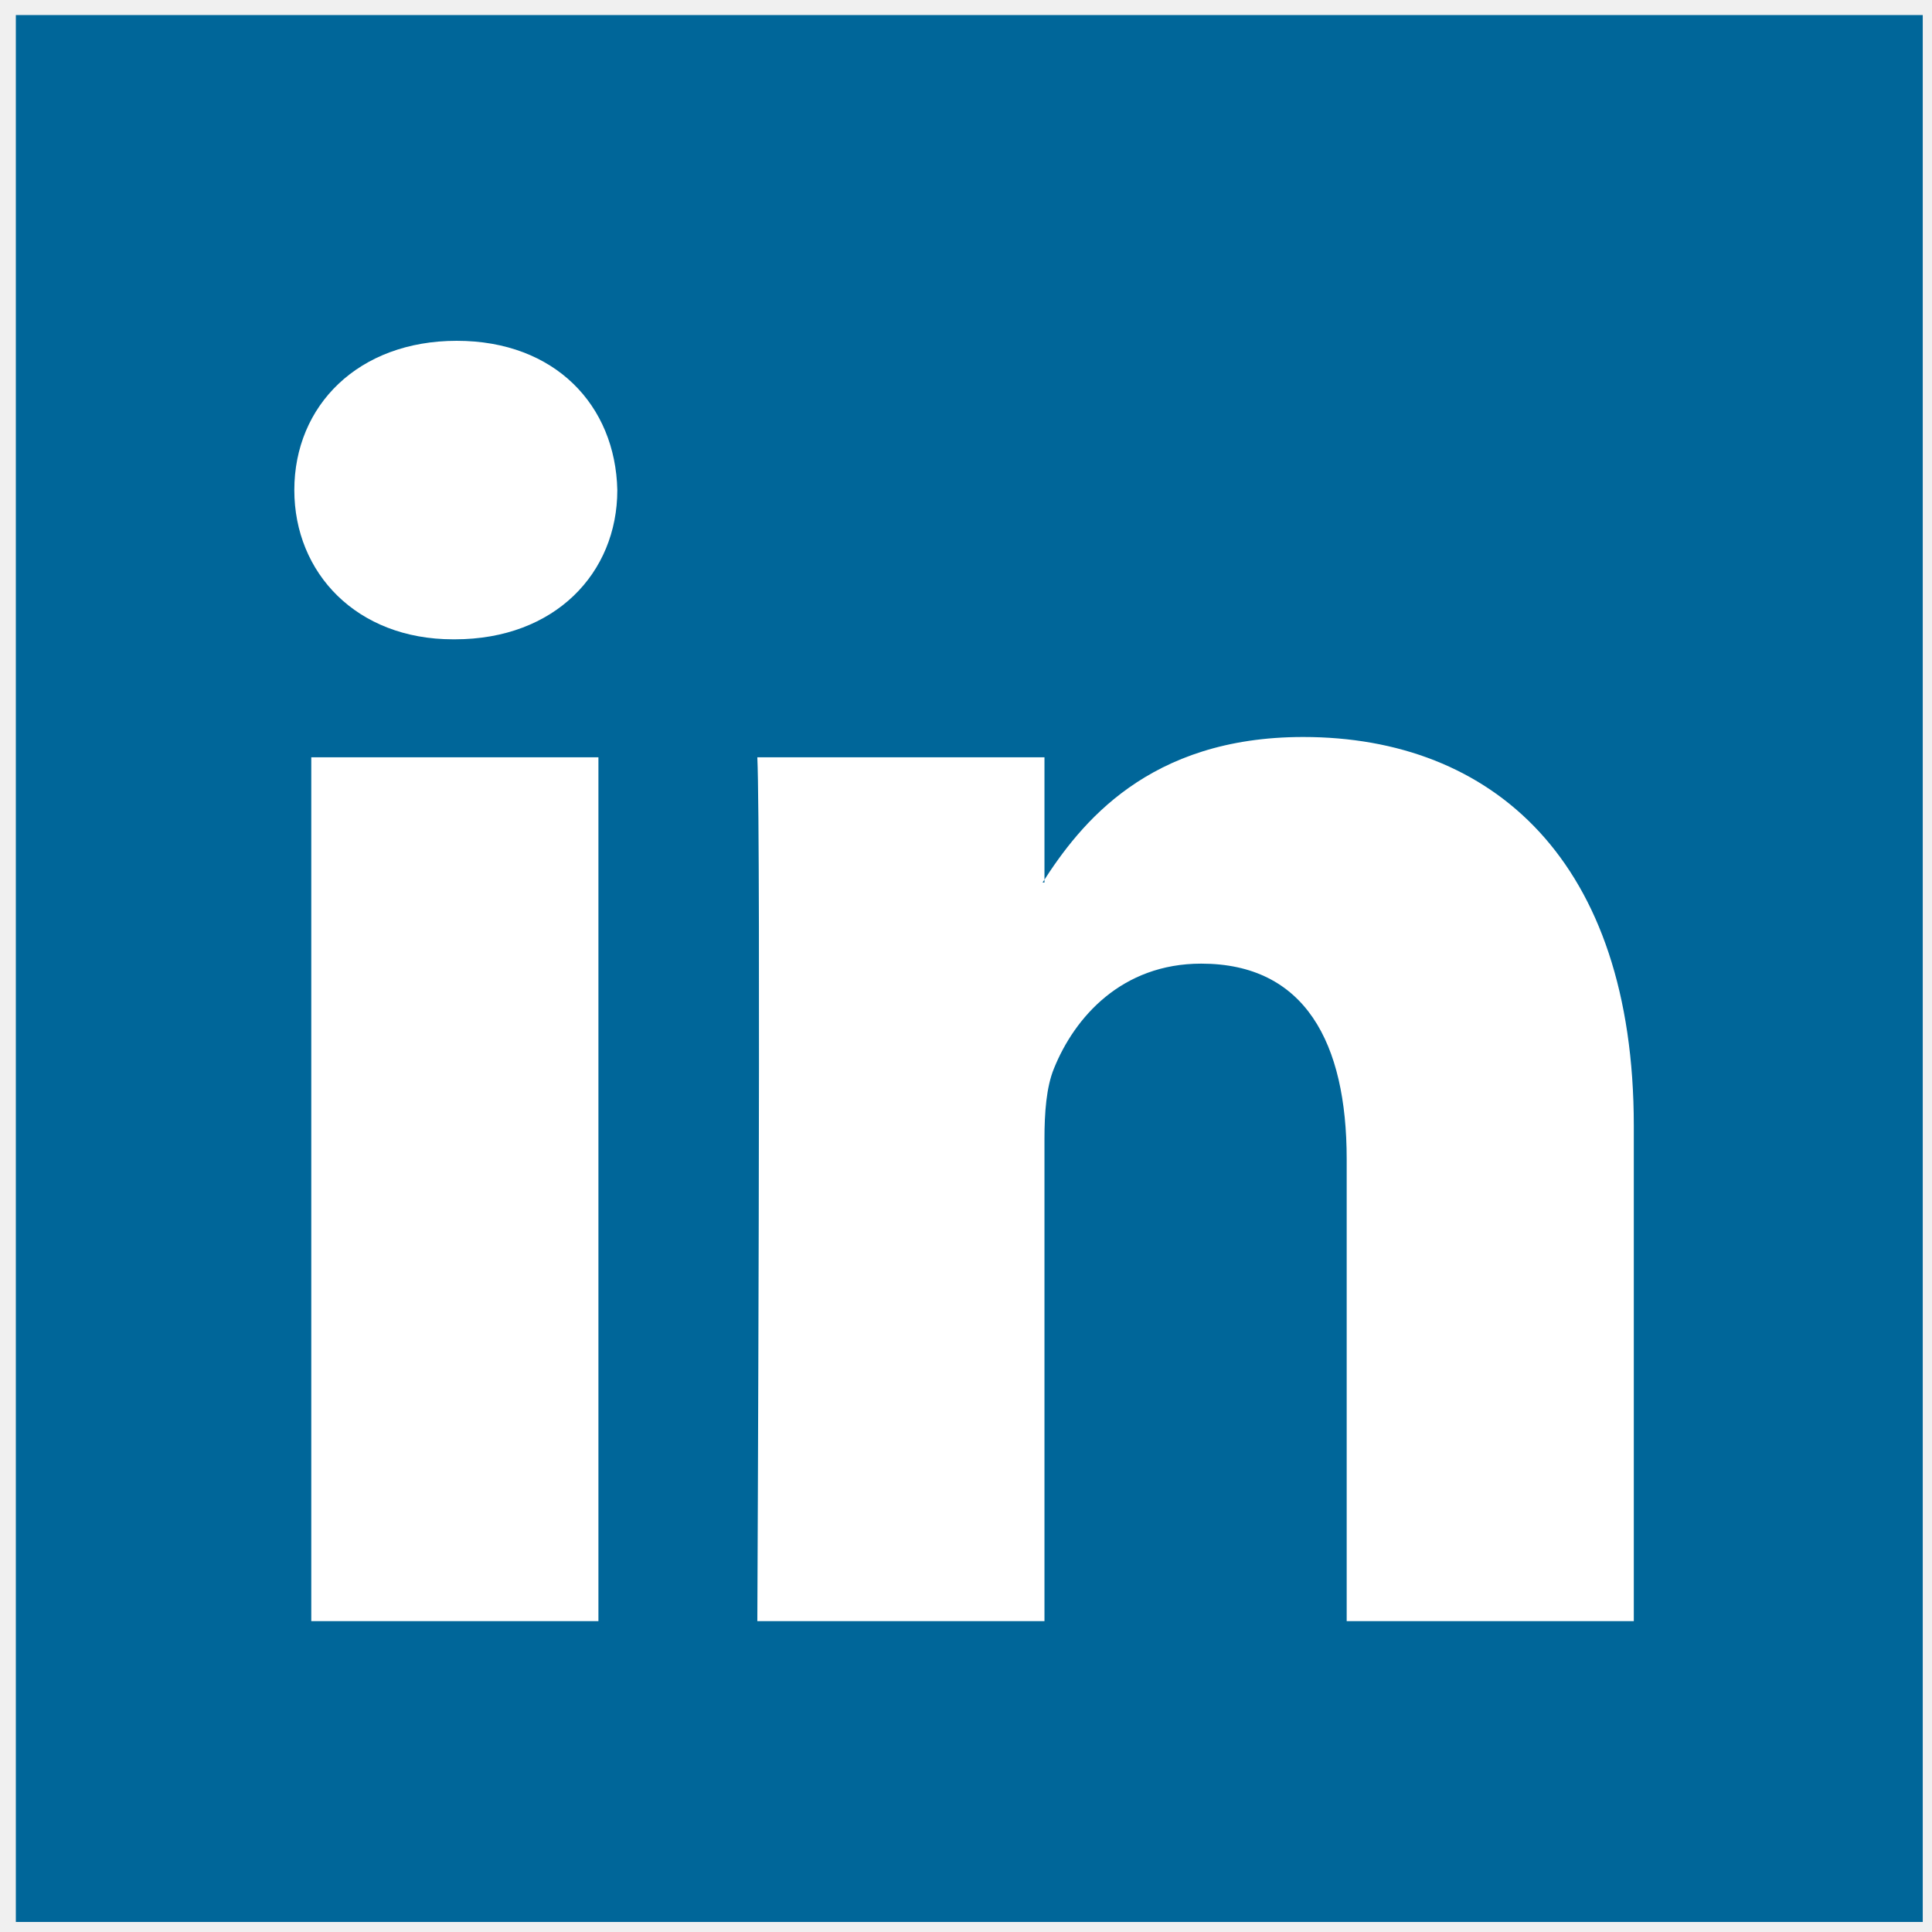
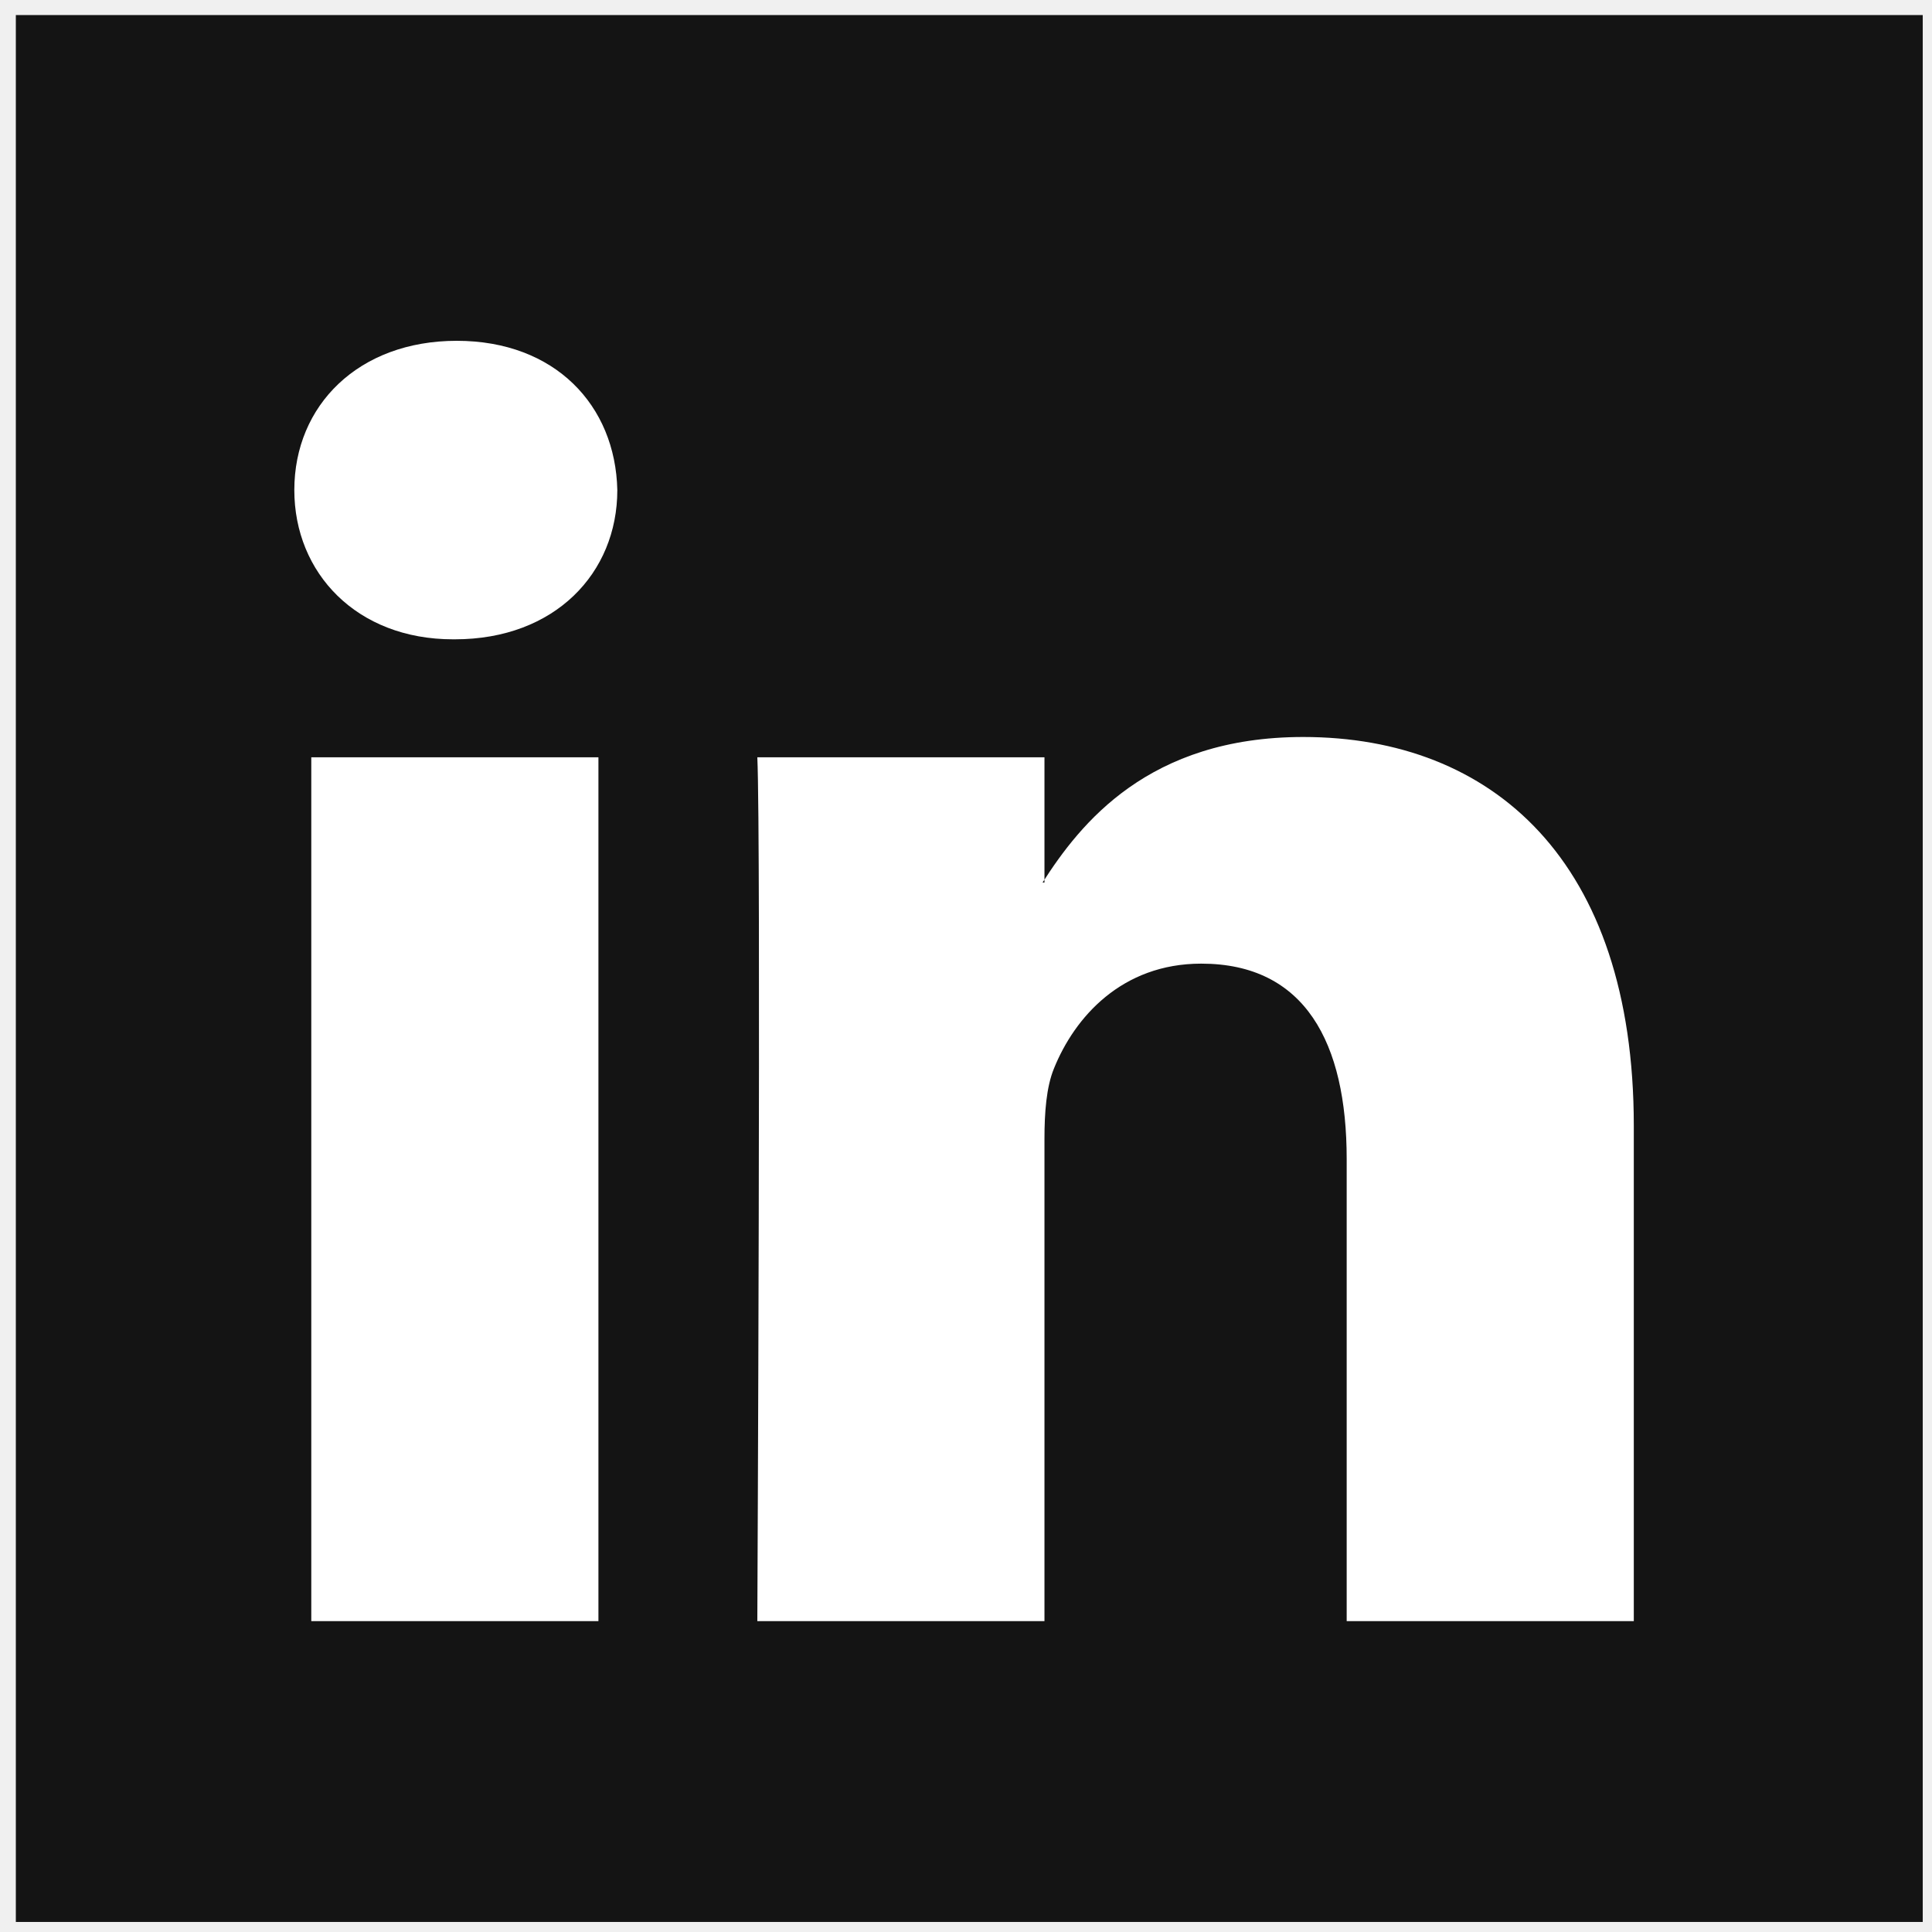
<svg xmlns="http://www.w3.org/2000/svg" width="77px" height="77px" viewBox="0 0 77 77" version="1.1">
-   <defs />
  <g id="Page-1" stroke="none" stroke-width="1" fill="none" fill-rule="evenodd">
    <g id="LinkedIn_Logo">
      <g id="g3019" transform="translate(38.63126, 38.59994) scale(1, -1) translate(-38.63126, -38.59994) translate(0.631257, 0.599935)">
-         <rect id="Rectangle-1" fill="#006699" x="0" y="0" width="76" height="76" />
-         <path d="M23.219,11.989 L23.219,46.419 L11.775,46.419 L11.775,11.989 L23.219,11.989 L23.219,11.989 Z M17.497,51.12 C21.488,51.12 23.972,53.764 23.972,57.068 C23.898,60.446 21.488,63.017 17.573,63.017 C13.658,63.017 11.099,60.446 11.099,57.068 C11.099,53.764 13.582,51.12 17.423,51.12 L17.497,51.12 L17.497,51.12 Z" id="path28" fill="#FFFFFF" />
-         <path d="M29.552,11.989 L40.996,11.989 L40.996,31.216 C40.996,32.245 41.07,33.273 41.372,34.009 C42.199,36.065 44.082,38.194 47.244,38.194 C51.385,38.194 53.041,35.037 53.041,30.408 L53.041,11.989 L64.484,11.989 L64.484,31.731 C64.484,42.306 58.839,47.227 51.309,47.227 C45.136,47.227 42.425,43.776 40.92,41.426 L40.996,41.426 L40.996,46.419 L29.552,46.419 C29.702,43.189 29.552,11.989 29.552,11.989 L29.552,11.989 Z" id="path30" fill="#FFFFFF" />
+         <rect id="Rectangle-1" fill="rgb(20, 20, 20)" x="0" y="0" width="76" height="76" />
+         <path d="M23.219,11.989 L23.219,46.419 L11.775,46.419 L11.775,11.989 L23.219,11.989 L23.219,11.989 Z M17.497,51.12 C21.488,51.12 23.972,53.764 23.972,57.068 C23.898,60.446 21.488,63.017 17.573,63.017 C13.658,63.017 11.099,60.446 11.099,57.068 C11.099,53.764 13.582,51.12 17.423,51.12 L17.497,51.12 L17.497,51.12 Z" id="path28" fill="#fff" />
+         <path d="M29.552,11.989 L40.996,11.989 L40.996,31.216 C40.996,32.245 41.07,33.273 41.372,34.009 C42.199,36.065 44.082,38.194 47.244,38.194 C51.385,38.194 53.041,35.037 53.041,30.408 L53.041,11.989 L64.484,11.989 L64.484,31.731 C64.484,42.306 58.839,47.227 51.309,47.227 C45.136,47.227 42.425,43.776 40.92,41.426 L40.996,41.426 L40.996,46.419 L29.552,46.419 C29.702,43.189 29.552,11.989 29.552,11.989 L29.552,11.989 Z" id="path30" fill="#fff" />
      </g>
    </g>
  </g>
</svg>
